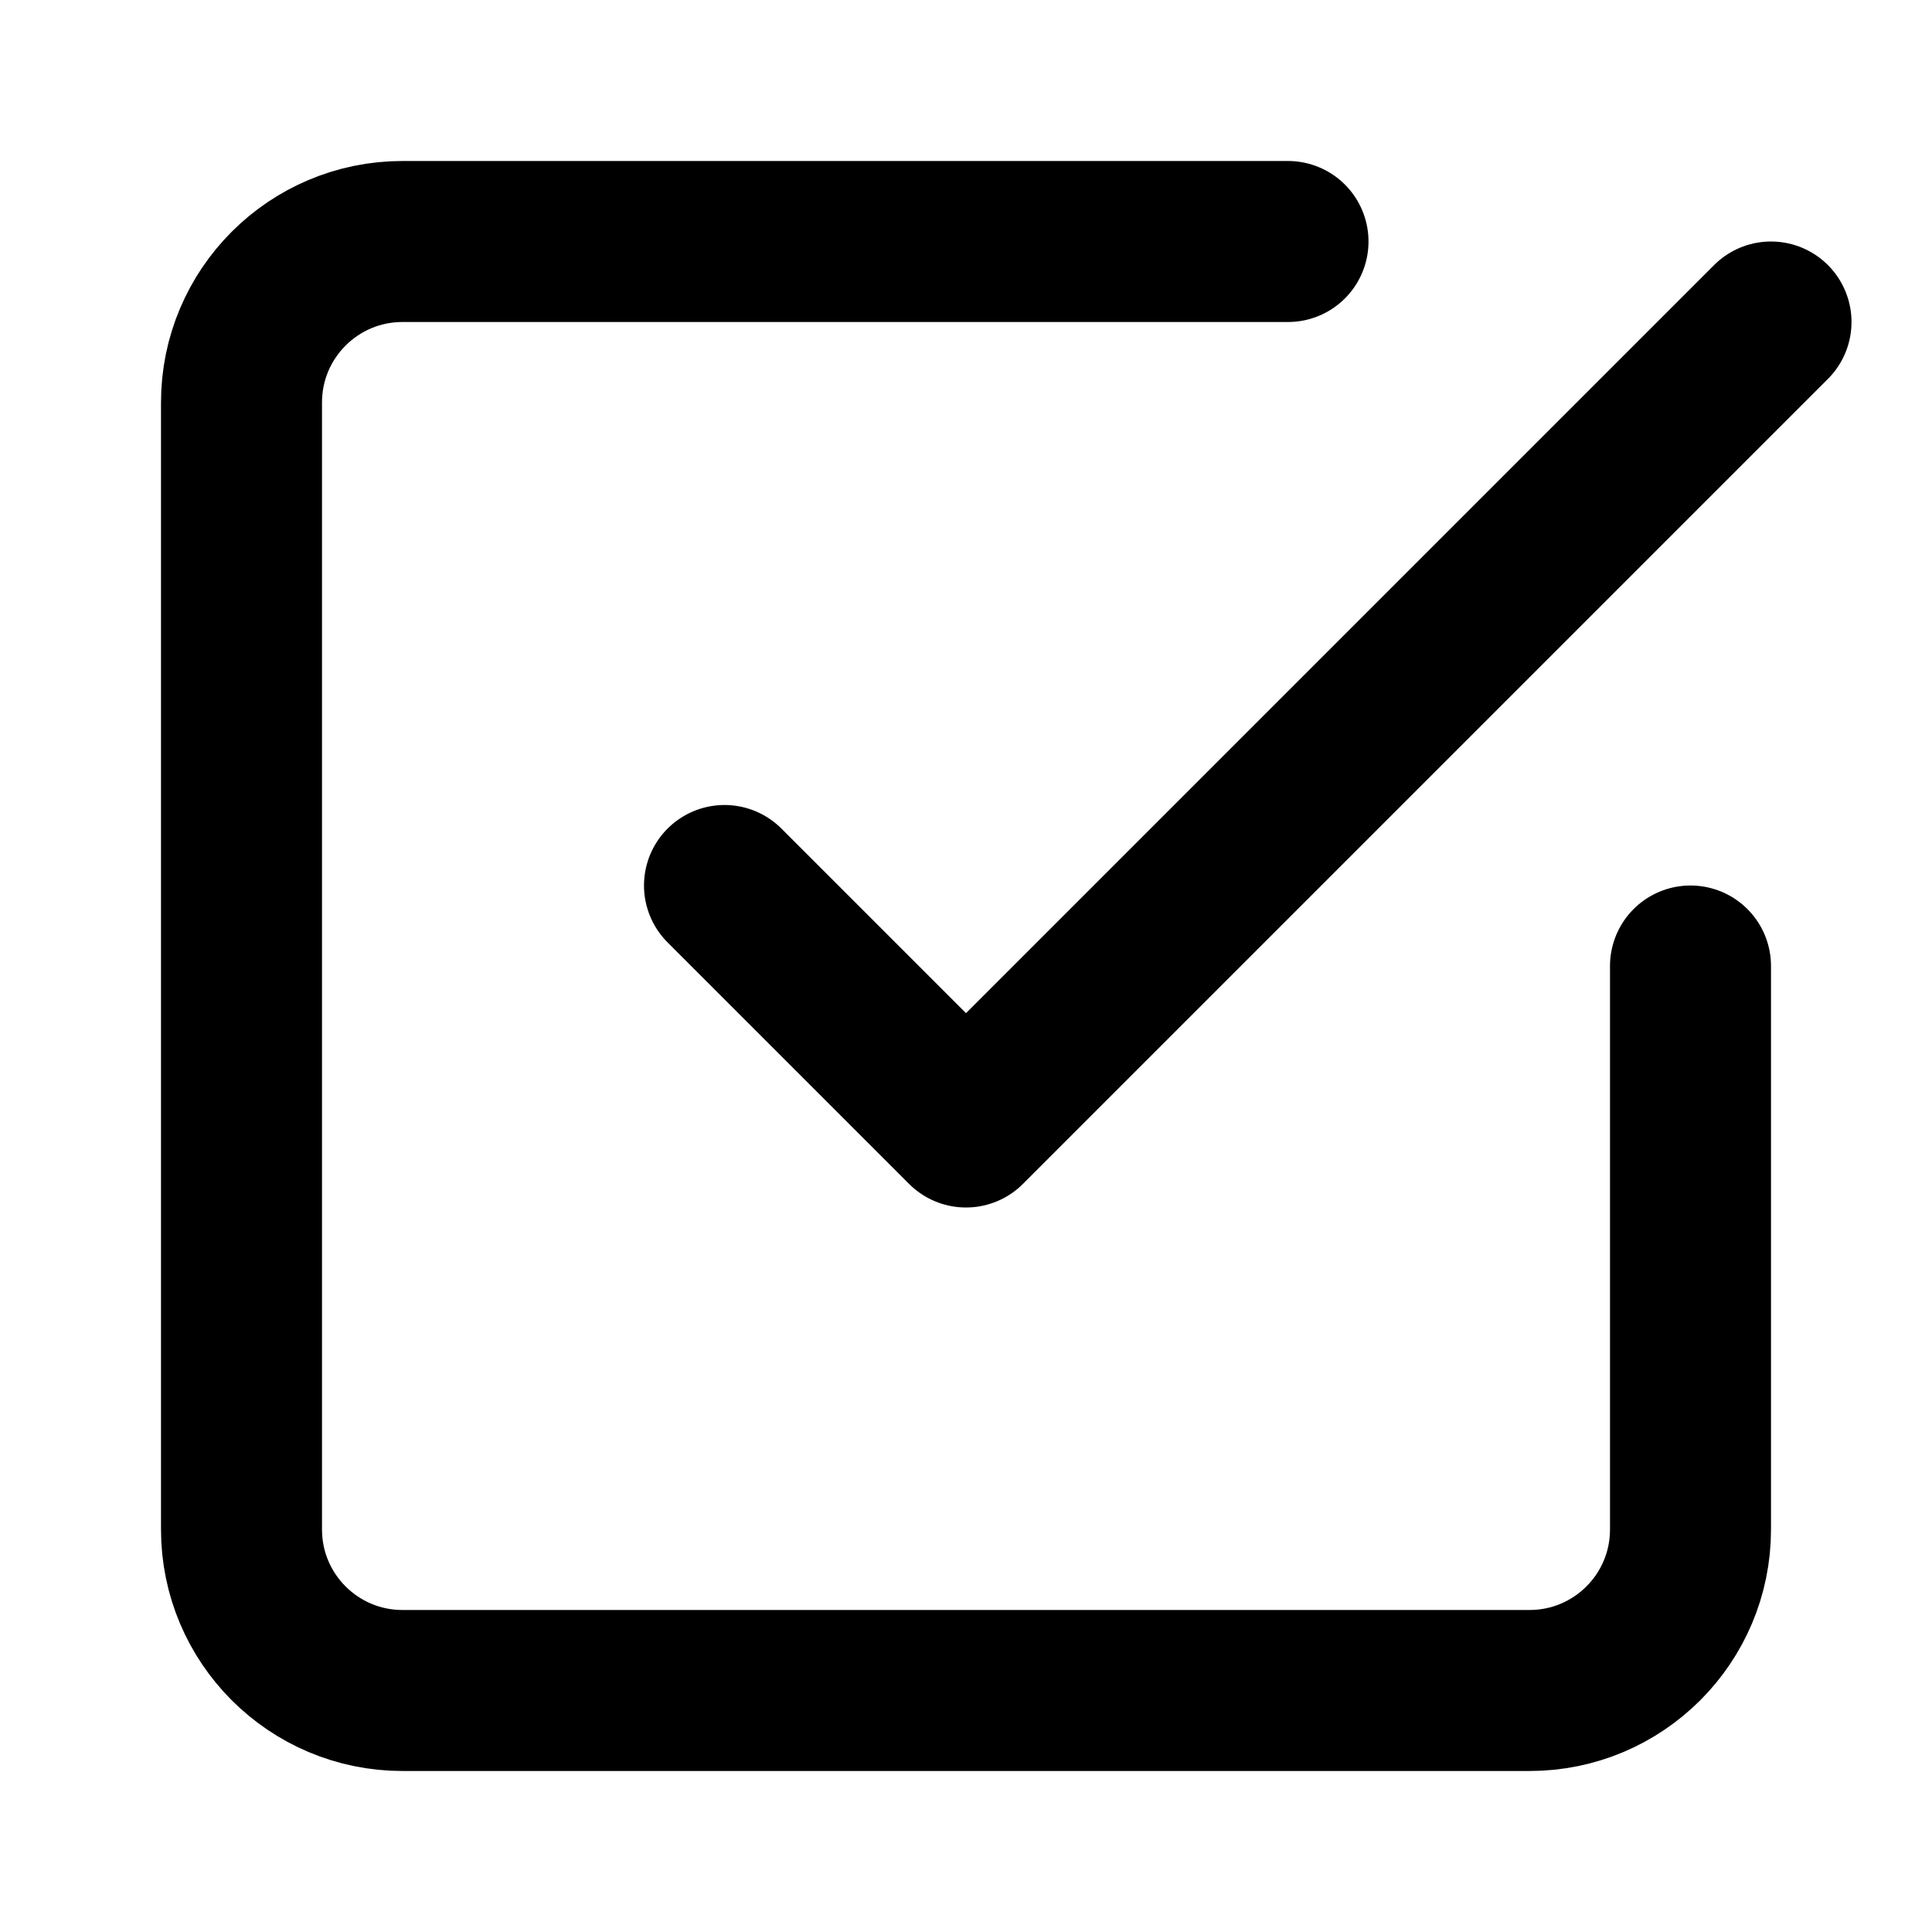
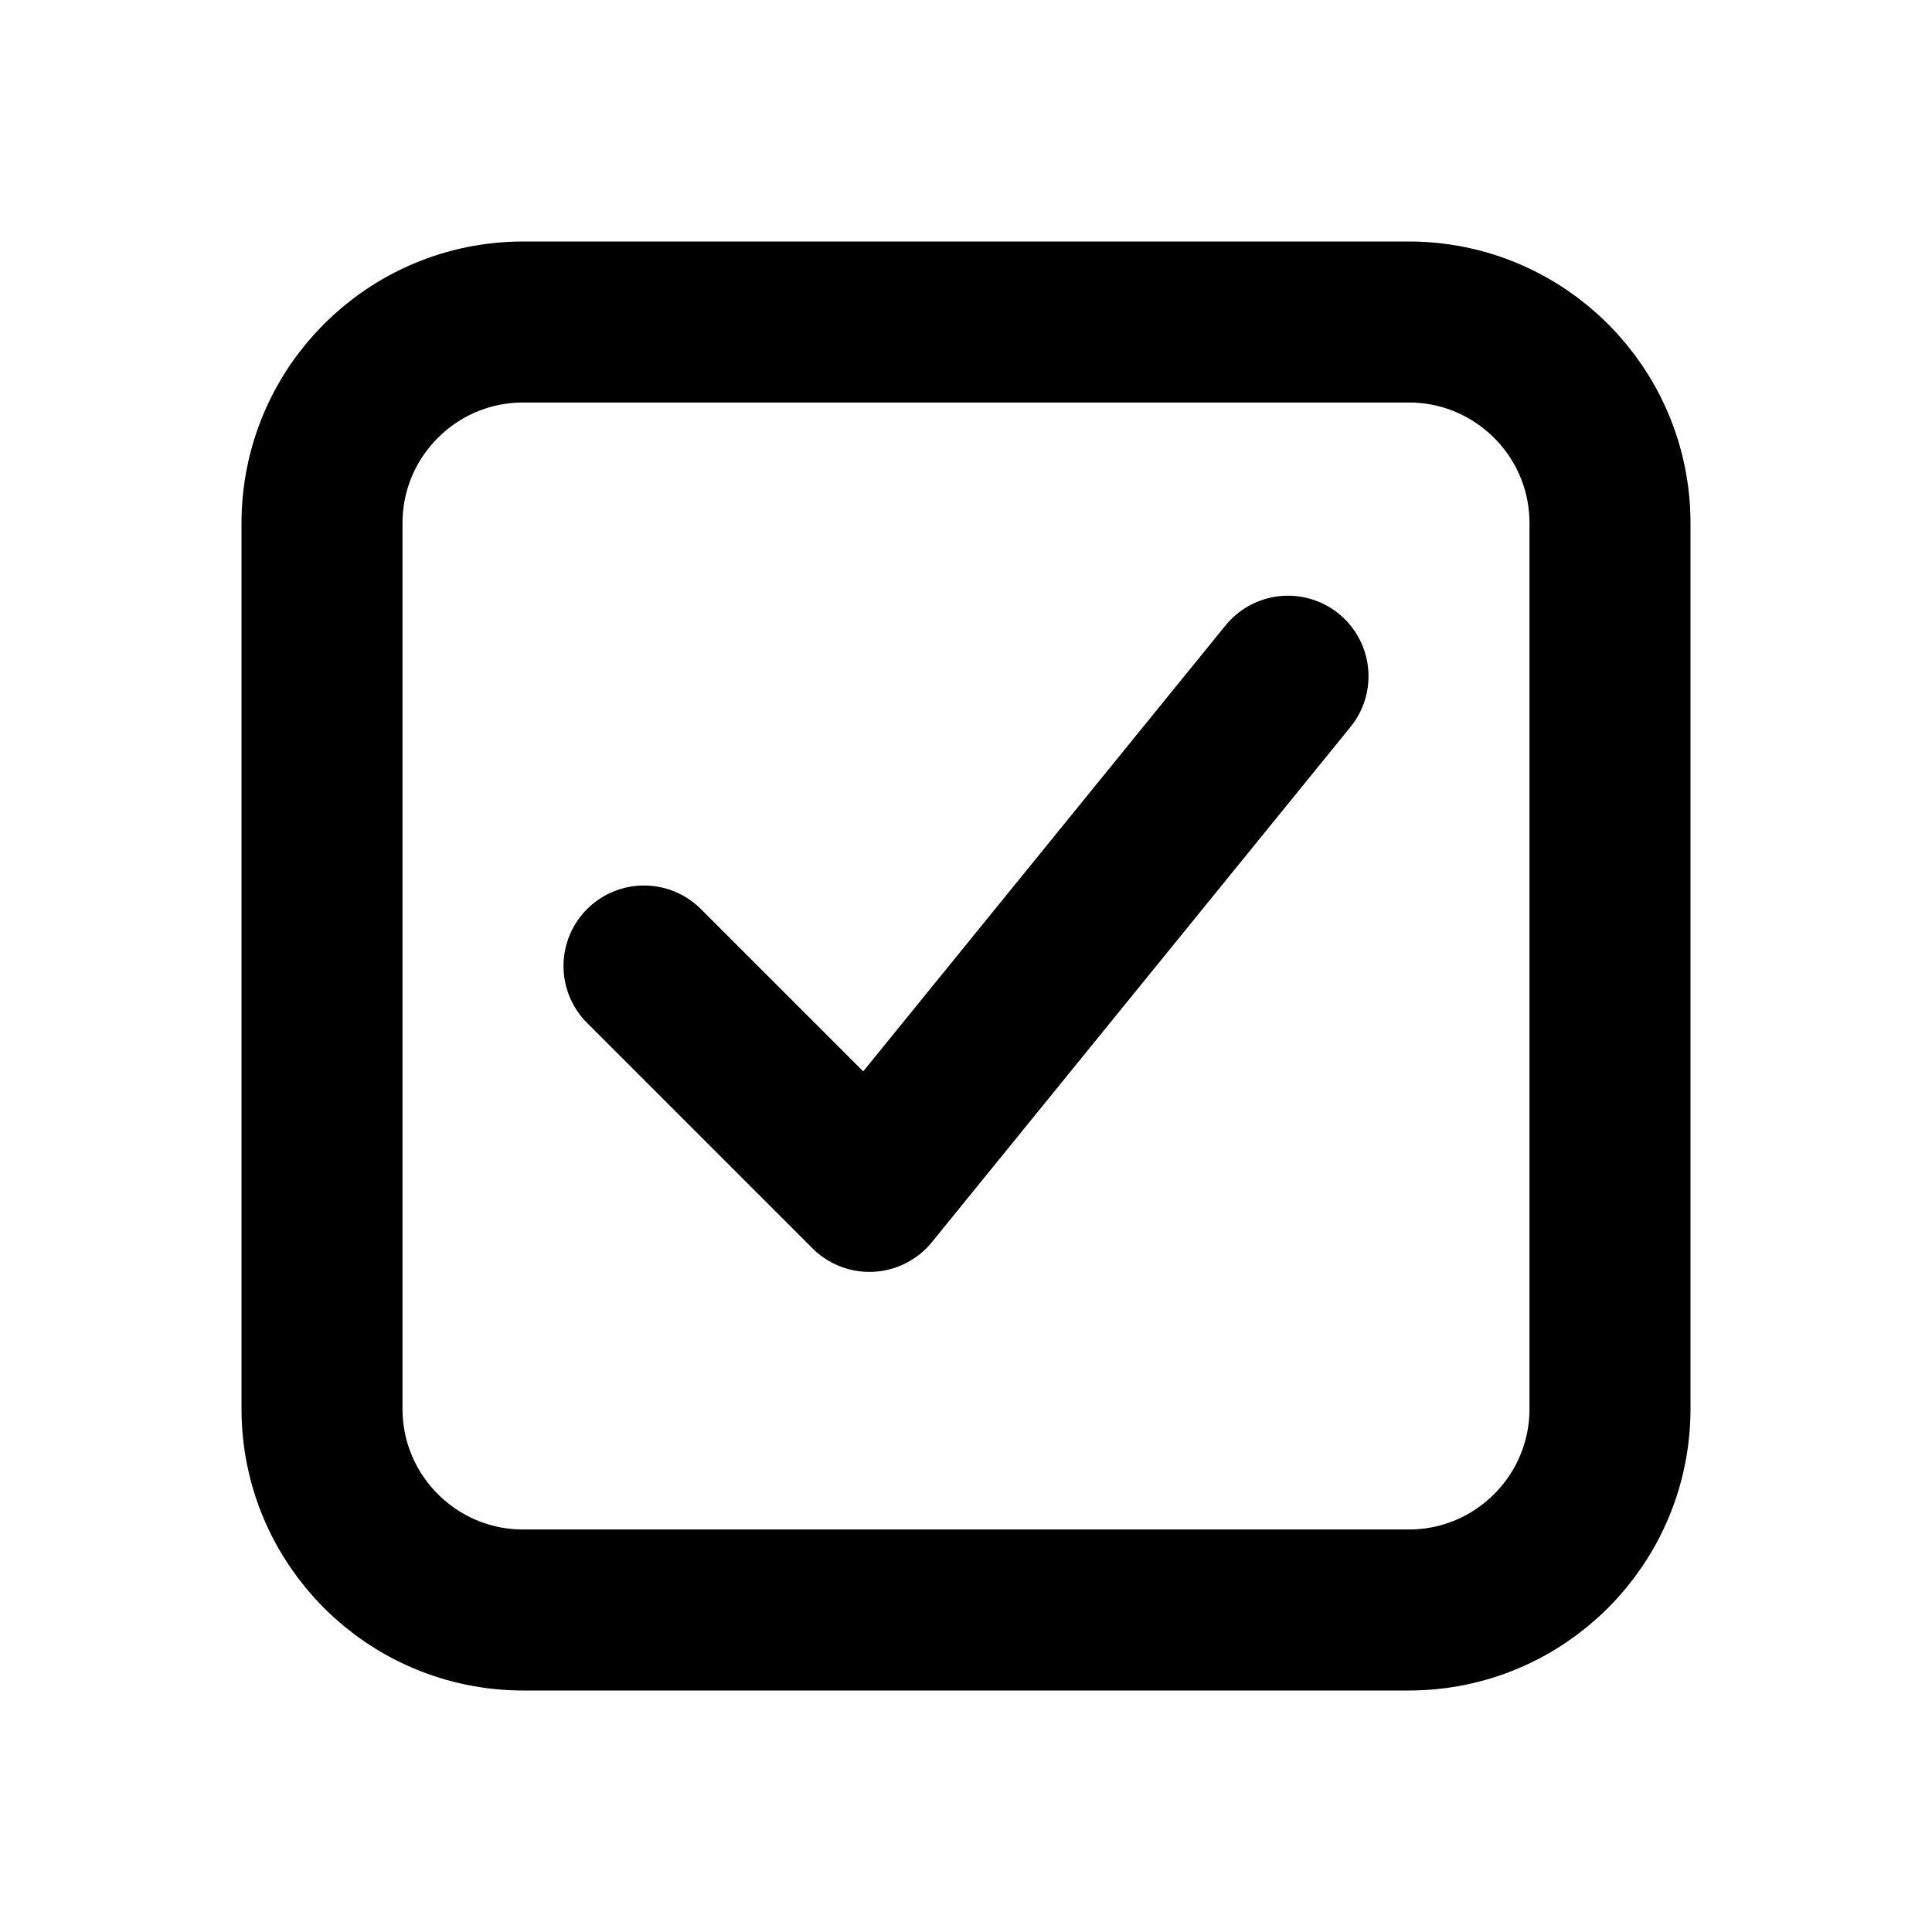
<svg viewBox="0 0 24 24" fill="none" stroke="currentColor" stroke-width="2" stroke-linecap="round" stroke-linejoin="round">
-   <polyline points="9 11 12 14 22 4" />
-   <path d="M21 12v7a2 2 0 0 1-2 2H5a2 2 0 0 1-2-2V5a2 2 0 0 1 2-2h11" />
+   <rect x="4" y="4" width="16" height="16" rx="2.5" />
+   <polyline points="8 12 10.8 14.8 16 8.4" />
</svg>
